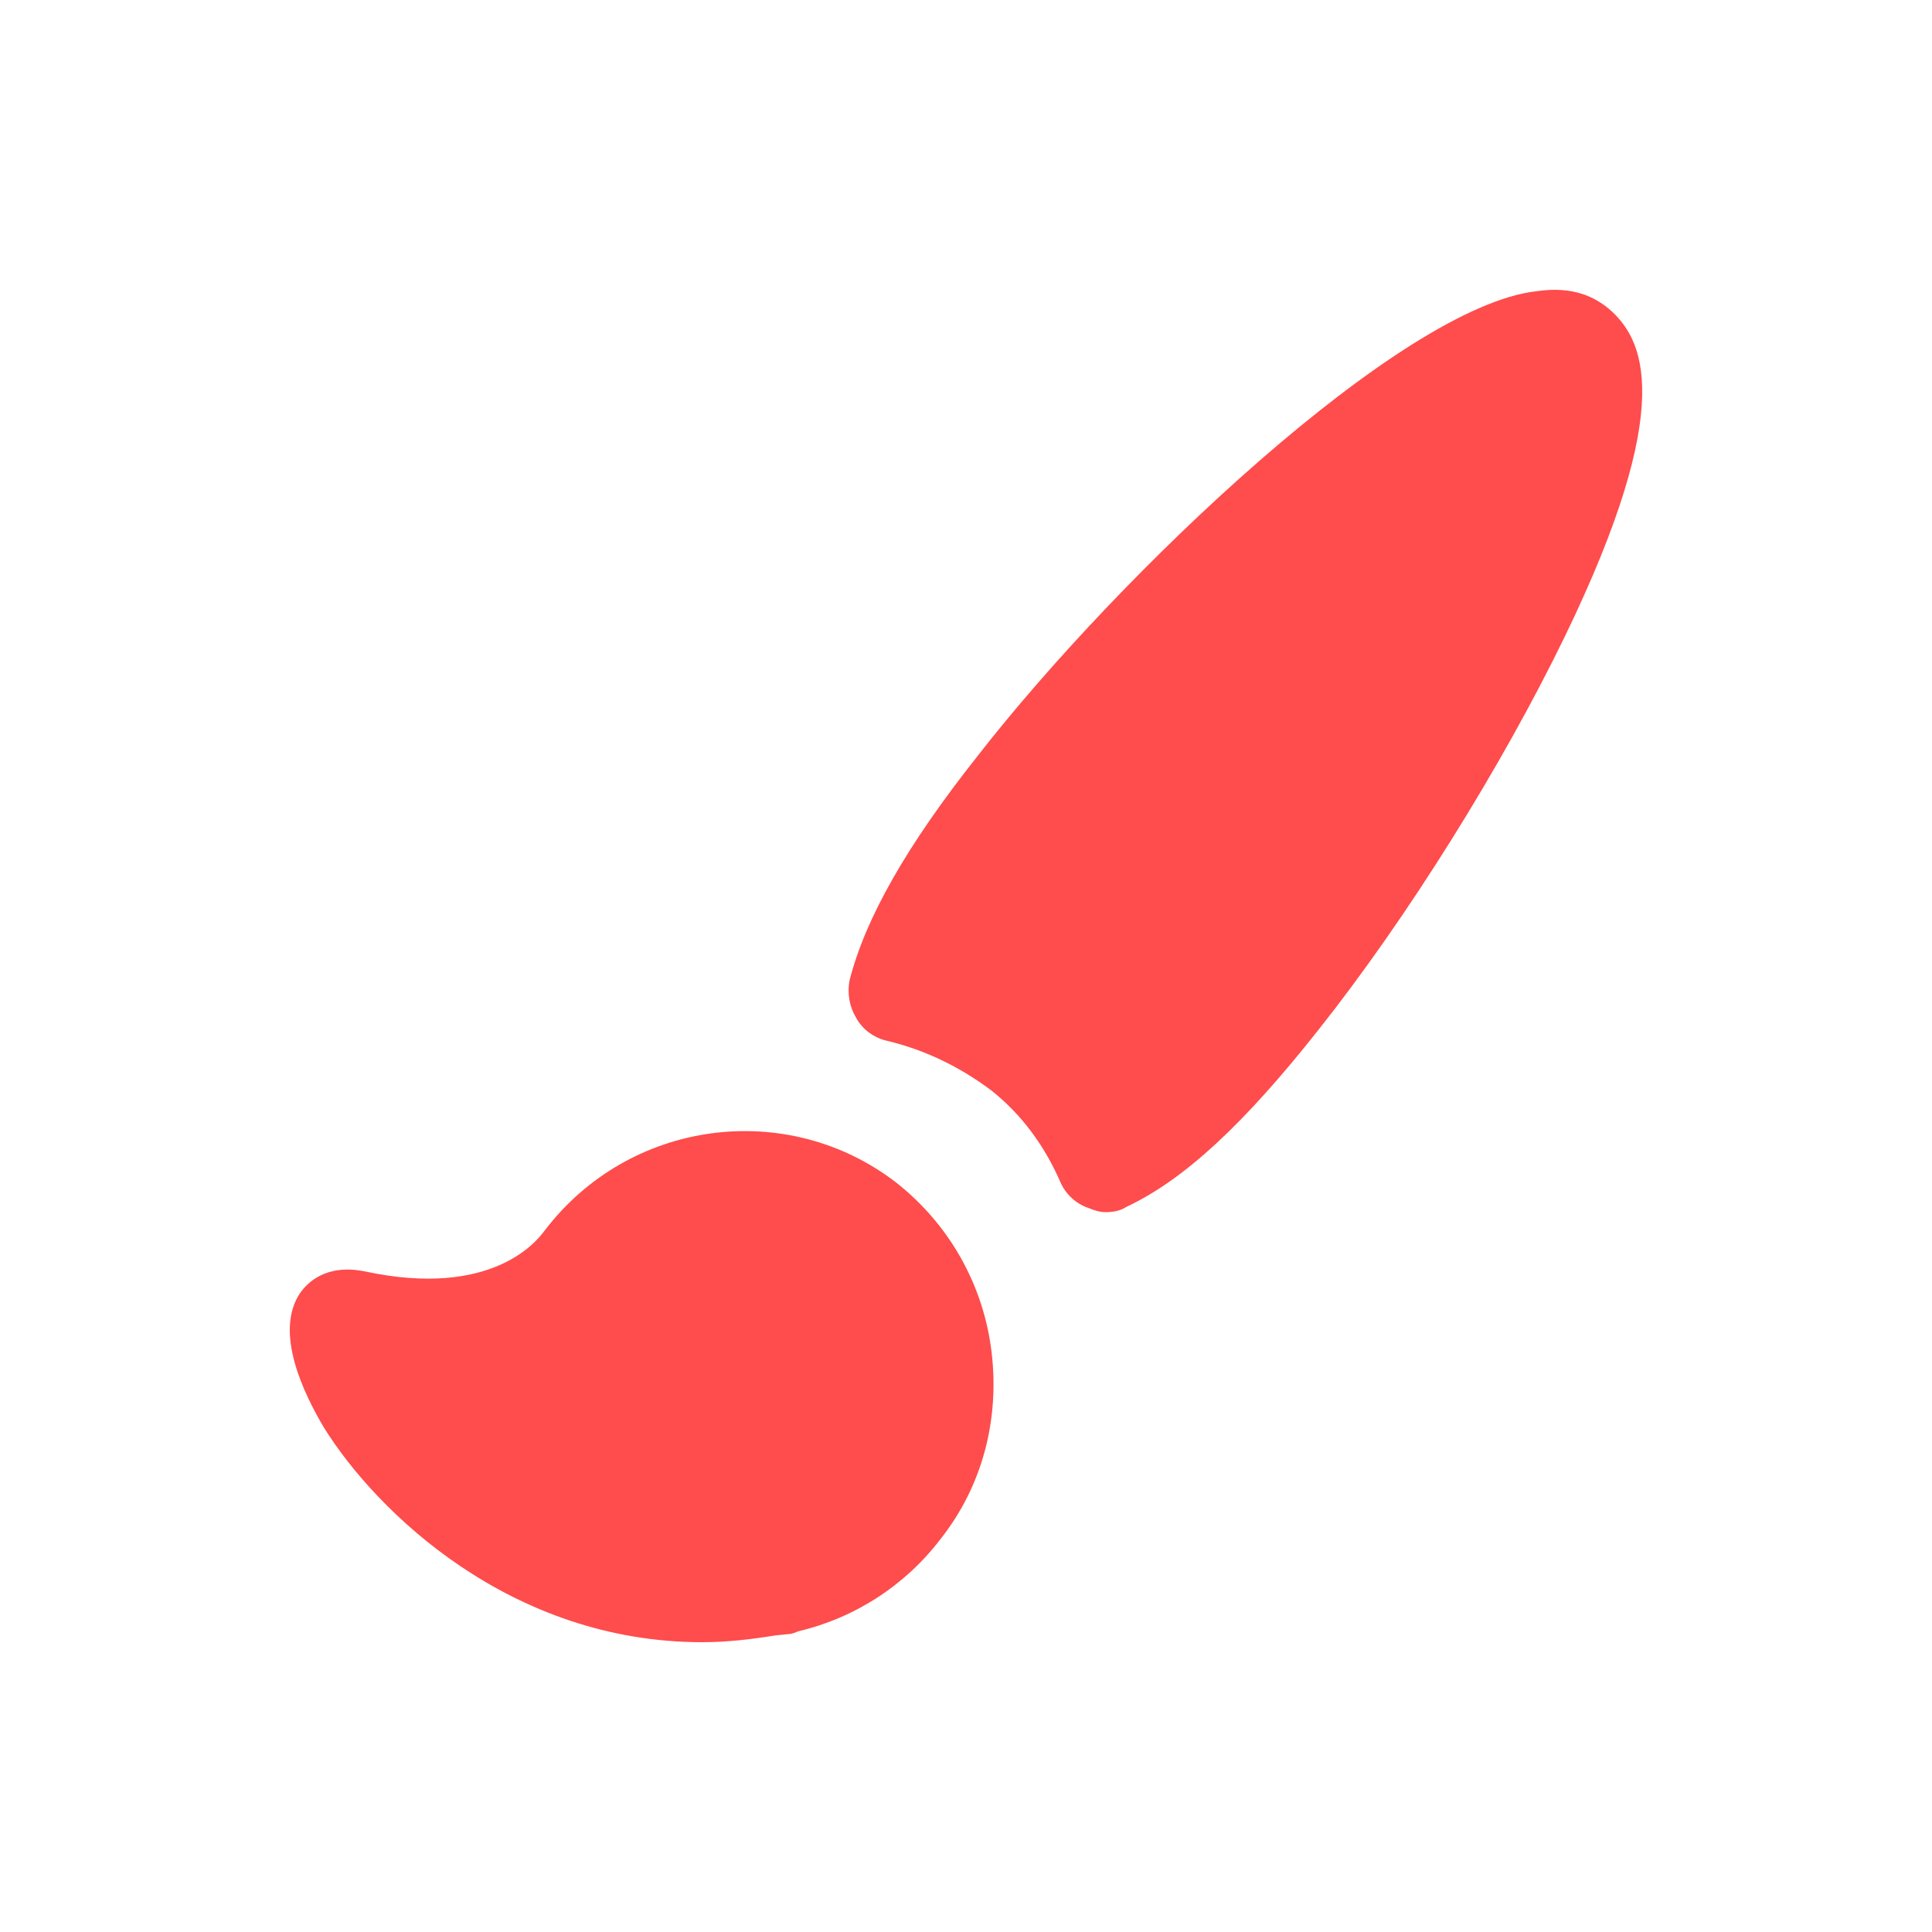
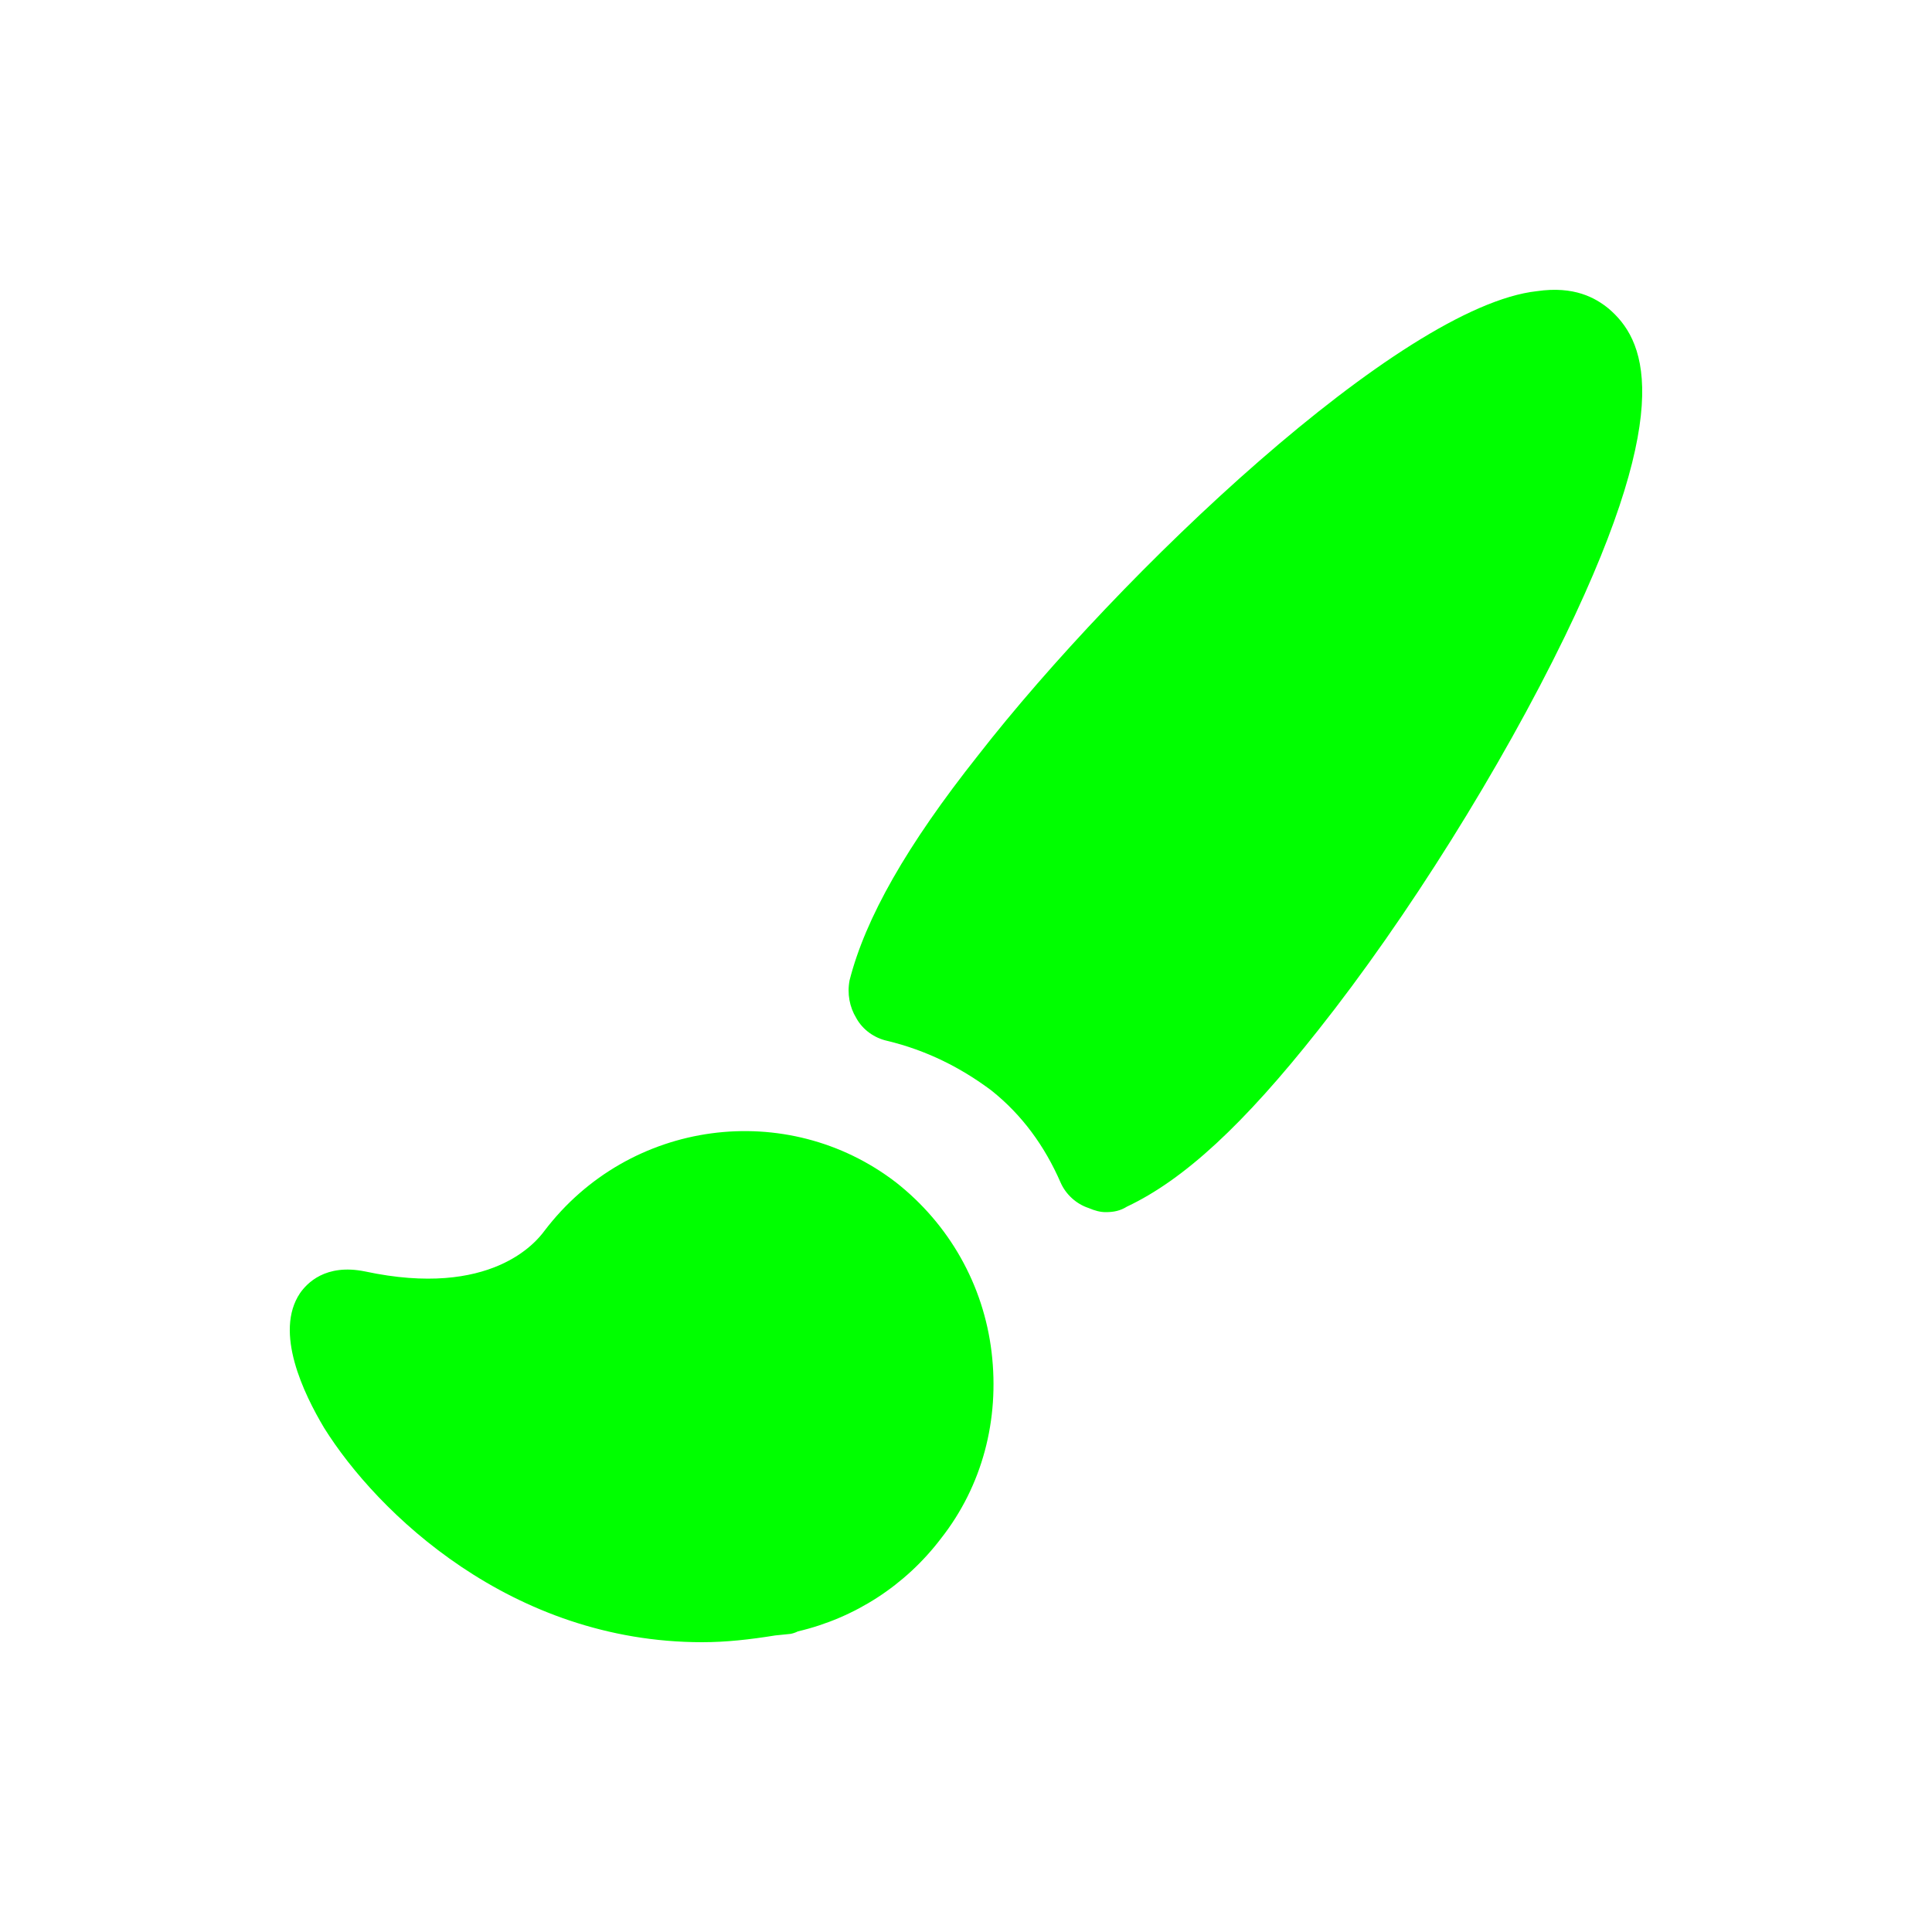
<svg xmlns="http://www.w3.org/2000/svg" width="20px" height="20px" viewBox="0 0 20 20" version="1.1">
  <defs />
  <g id="Paint-Editor-V1" stroke="none" stroke-width="1" fill="none" fill-rule="evenodd">
-     <path d="M16.2,6.587 C15.542,7.942 14.566,9.505 13.646,10.664 C12.875,11.64 12.257,12.212 11.666,12.491 C11.597,12.534 11.53,12.548 11.446,12.548 C11.391,12.548 11.336,12.534 11.268,12.505 C11.144,12.464 11.034,12.367 10.979,12.241 C10.814,11.863 10.581,11.543 10.266,11.291 C9.949,11.053 9.591,10.872 9.181,10.774 C9.056,10.746 8.932,10.664 8.863,10.537 C8.795,10.425 8.768,10.286 8.795,10.147 C8.959,9.505 9.385,8.752 10.127,7.817 C11.585,5.945 14.498,3.169 15.911,3.014 C16.296,2.958 16.516,3.083 16.653,3.195 C17.012,3.502 17.369,4.174 16.2,6.587 Z M10.265,13.999 C10.348,14.697 10.169,15.381 9.742,15.925 C9.372,16.412 8.85,16.749 8.26,16.888 C8.232,16.902 8.191,16.916 8.163,16.916 L8.025,16.93 C7.765,16.972 7.518,17 7.269,17 C5.292,17 3.903,15.659 3.355,14.781 C3.147,14.432 2.833,13.79 3.107,13.385 C3.176,13.287 3.367,13.078 3.779,13.162 C5.085,13.441 5.552,12.855 5.635,12.743 C6.515,11.584 8.15,11.375 9.275,12.24 C9.826,12.673 10.182,13.301 10.265,13.999 Z" id="Fill-4" fill="#FF4C4C" />
+     <path d="M16.2,6.587 C15.542,7.942 14.566,9.505 13.646,10.664 C12.875,11.64 12.257,12.212 11.666,12.491 C11.597,12.534 11.53,12.548 11.446,12.548 C11.391,12.548 11.336,12.534 11.268,12.505 C11.144,12.464 11.034,12.367 10.979,12.241 C10.814,11.863 10.581,11.543 10.266,11.291 C9.949,11.053 9.591,10.872 9.181,10.774 C9.056,10.746 8.932,10.664 8.863,10.537 C8.795,10.425 8.768,10.286 8.795,10.147 C8.959,9.505 9.385,8.752 10.127,7.817 C11.585,5.945 14.498,3.169 15.911,3.014 C16.296,2.958 16.516,3.083 16.653,3.195 C17.012,3.502 17.369,4.174 16.2,6.587 Z M10.265,13.999 C10.348,14.697 10.169,15.381 9.742,15.925 C9.372,16.412 8.85,16.749 8.26,16.888 C8.232,16.902 8.191,16.916 8.163,16.916 L8.025,16.93 C7.765,16.972 7.518,17 7.269,17 C5.292,17 3.903,15.659 3.355,14.781 C3.147,14.432 2.833,13.79 3.107,13.385 C3.176,13.287 3.367,13.078 3.779,13.162 C5.085,13.441 5.552,12.855 5.635,12.743 C6.515,11.584 8.15,11.375 9.275,12.24 C9.826,12.673 10.182,13.301 10.265,13.999 Z" id="Fill-4" fill="#00FF00" />
  </g>
</svg>
